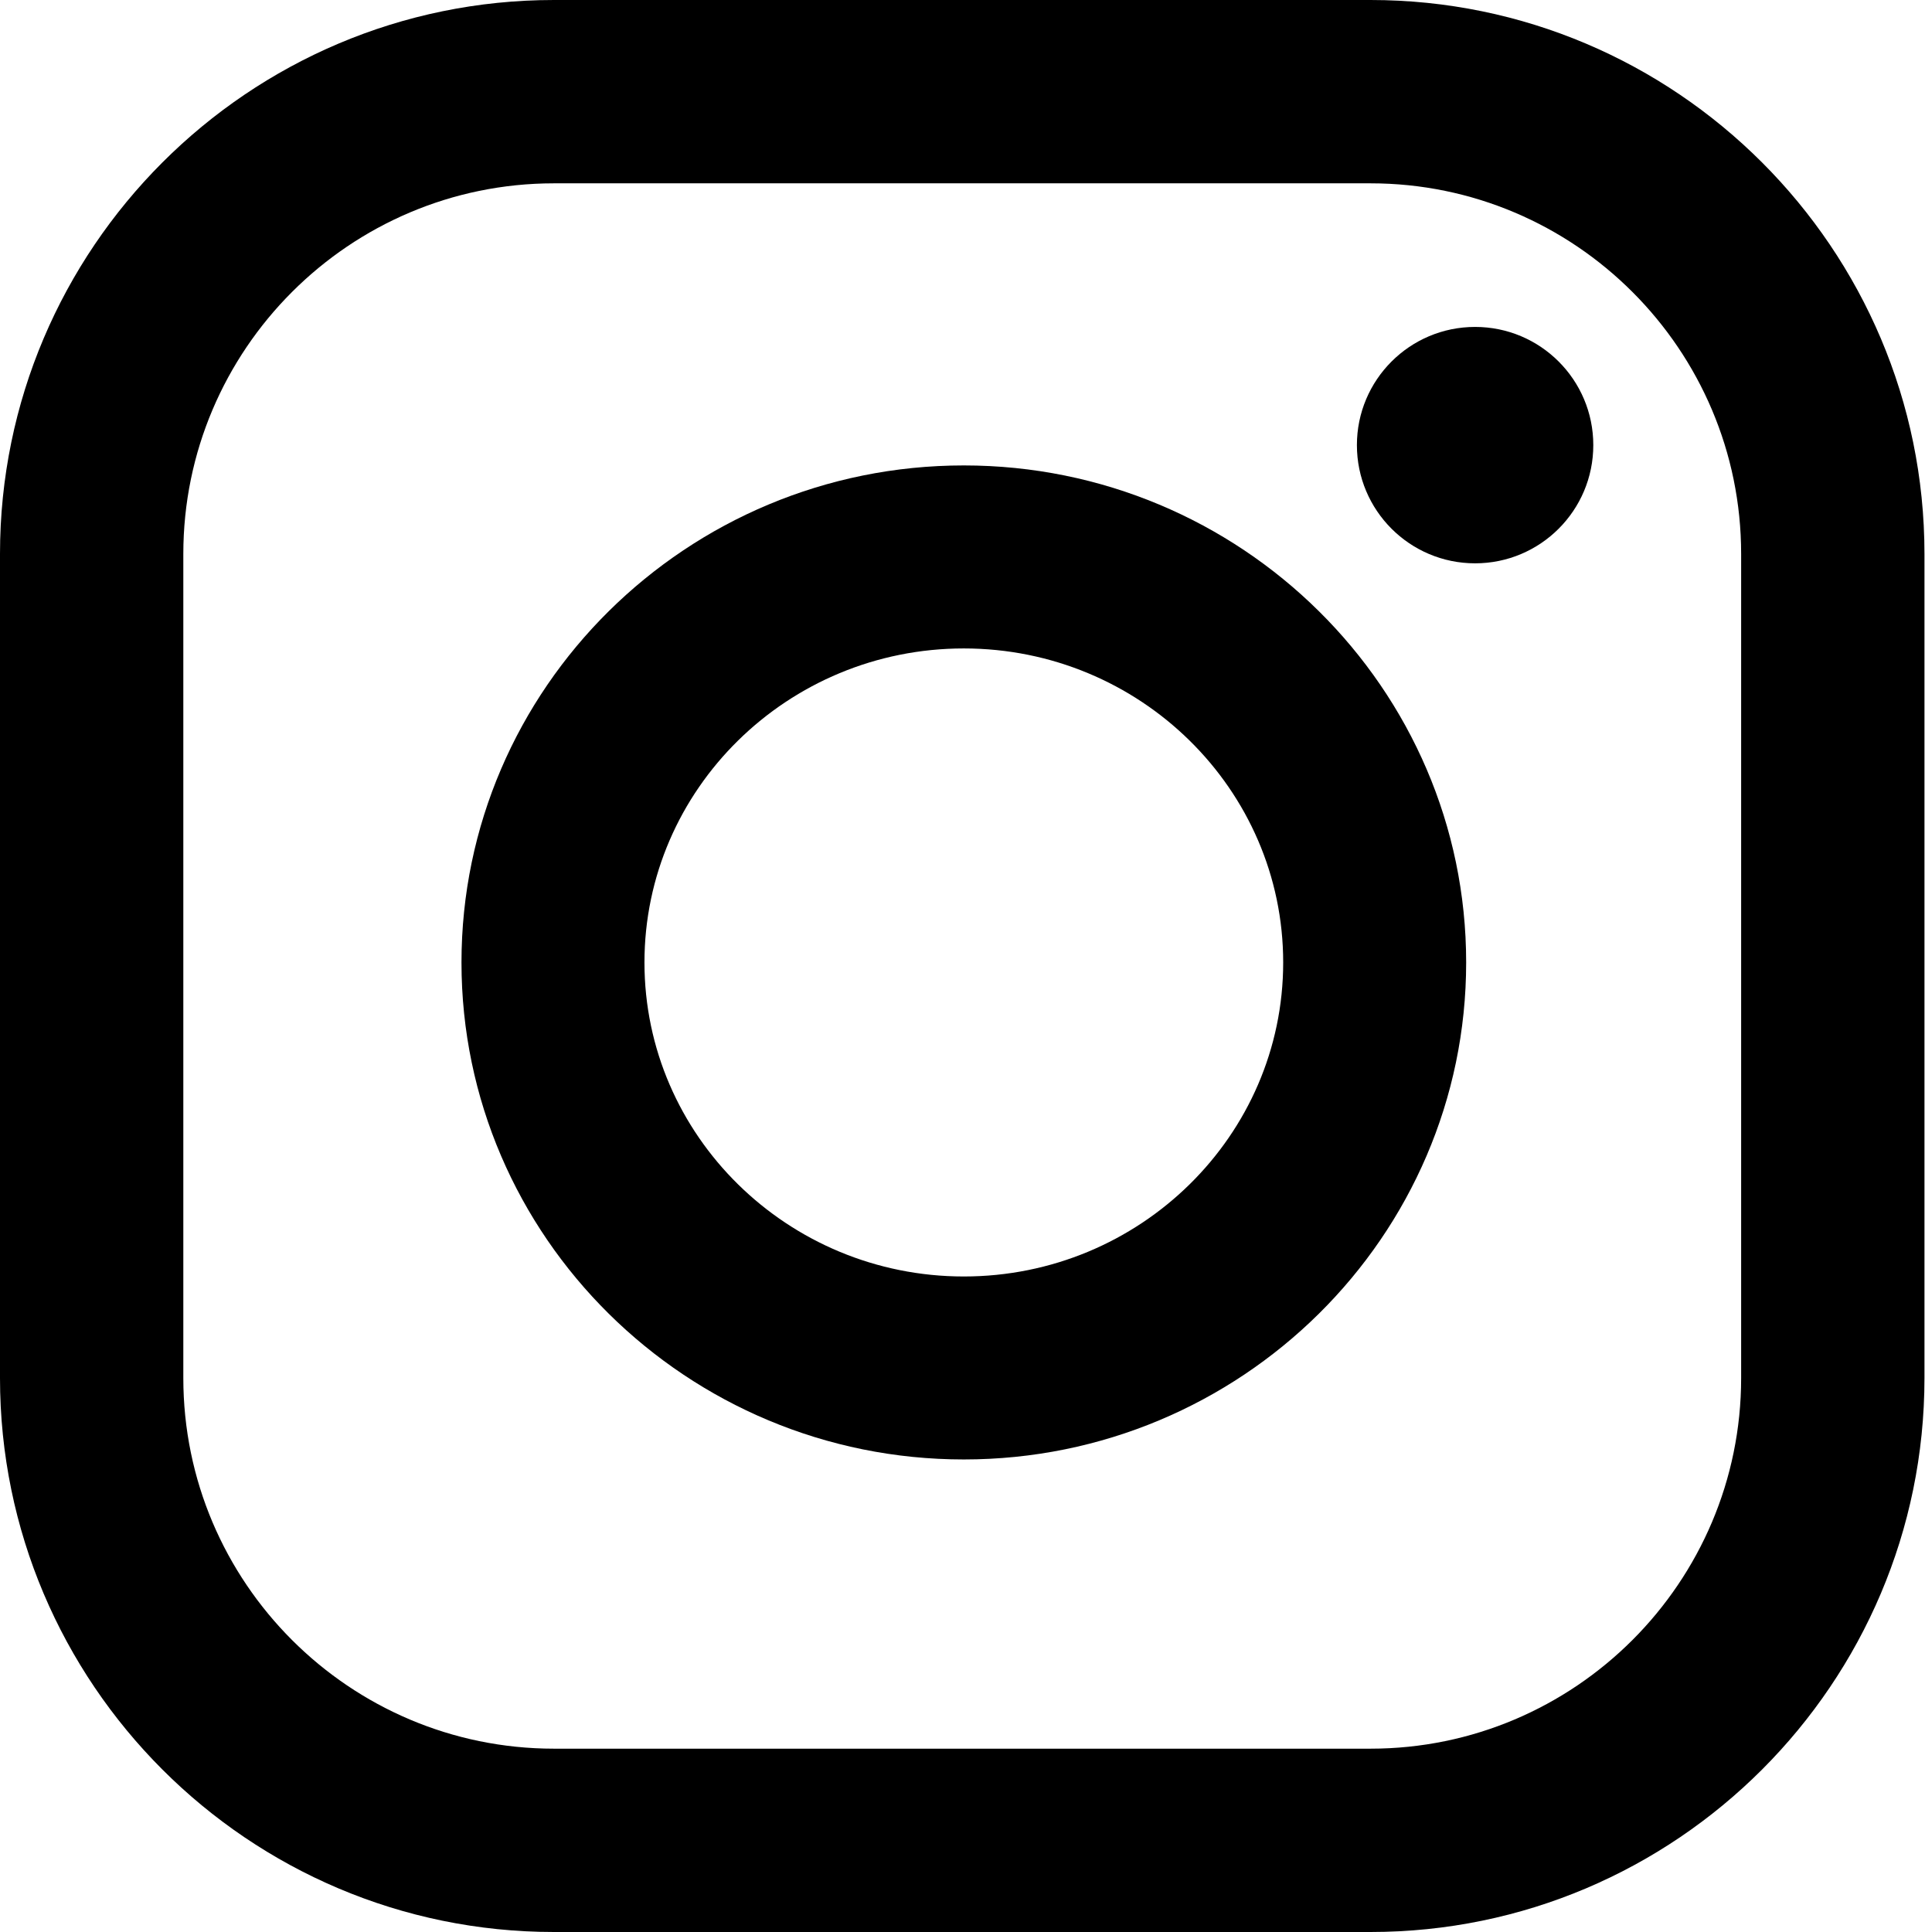
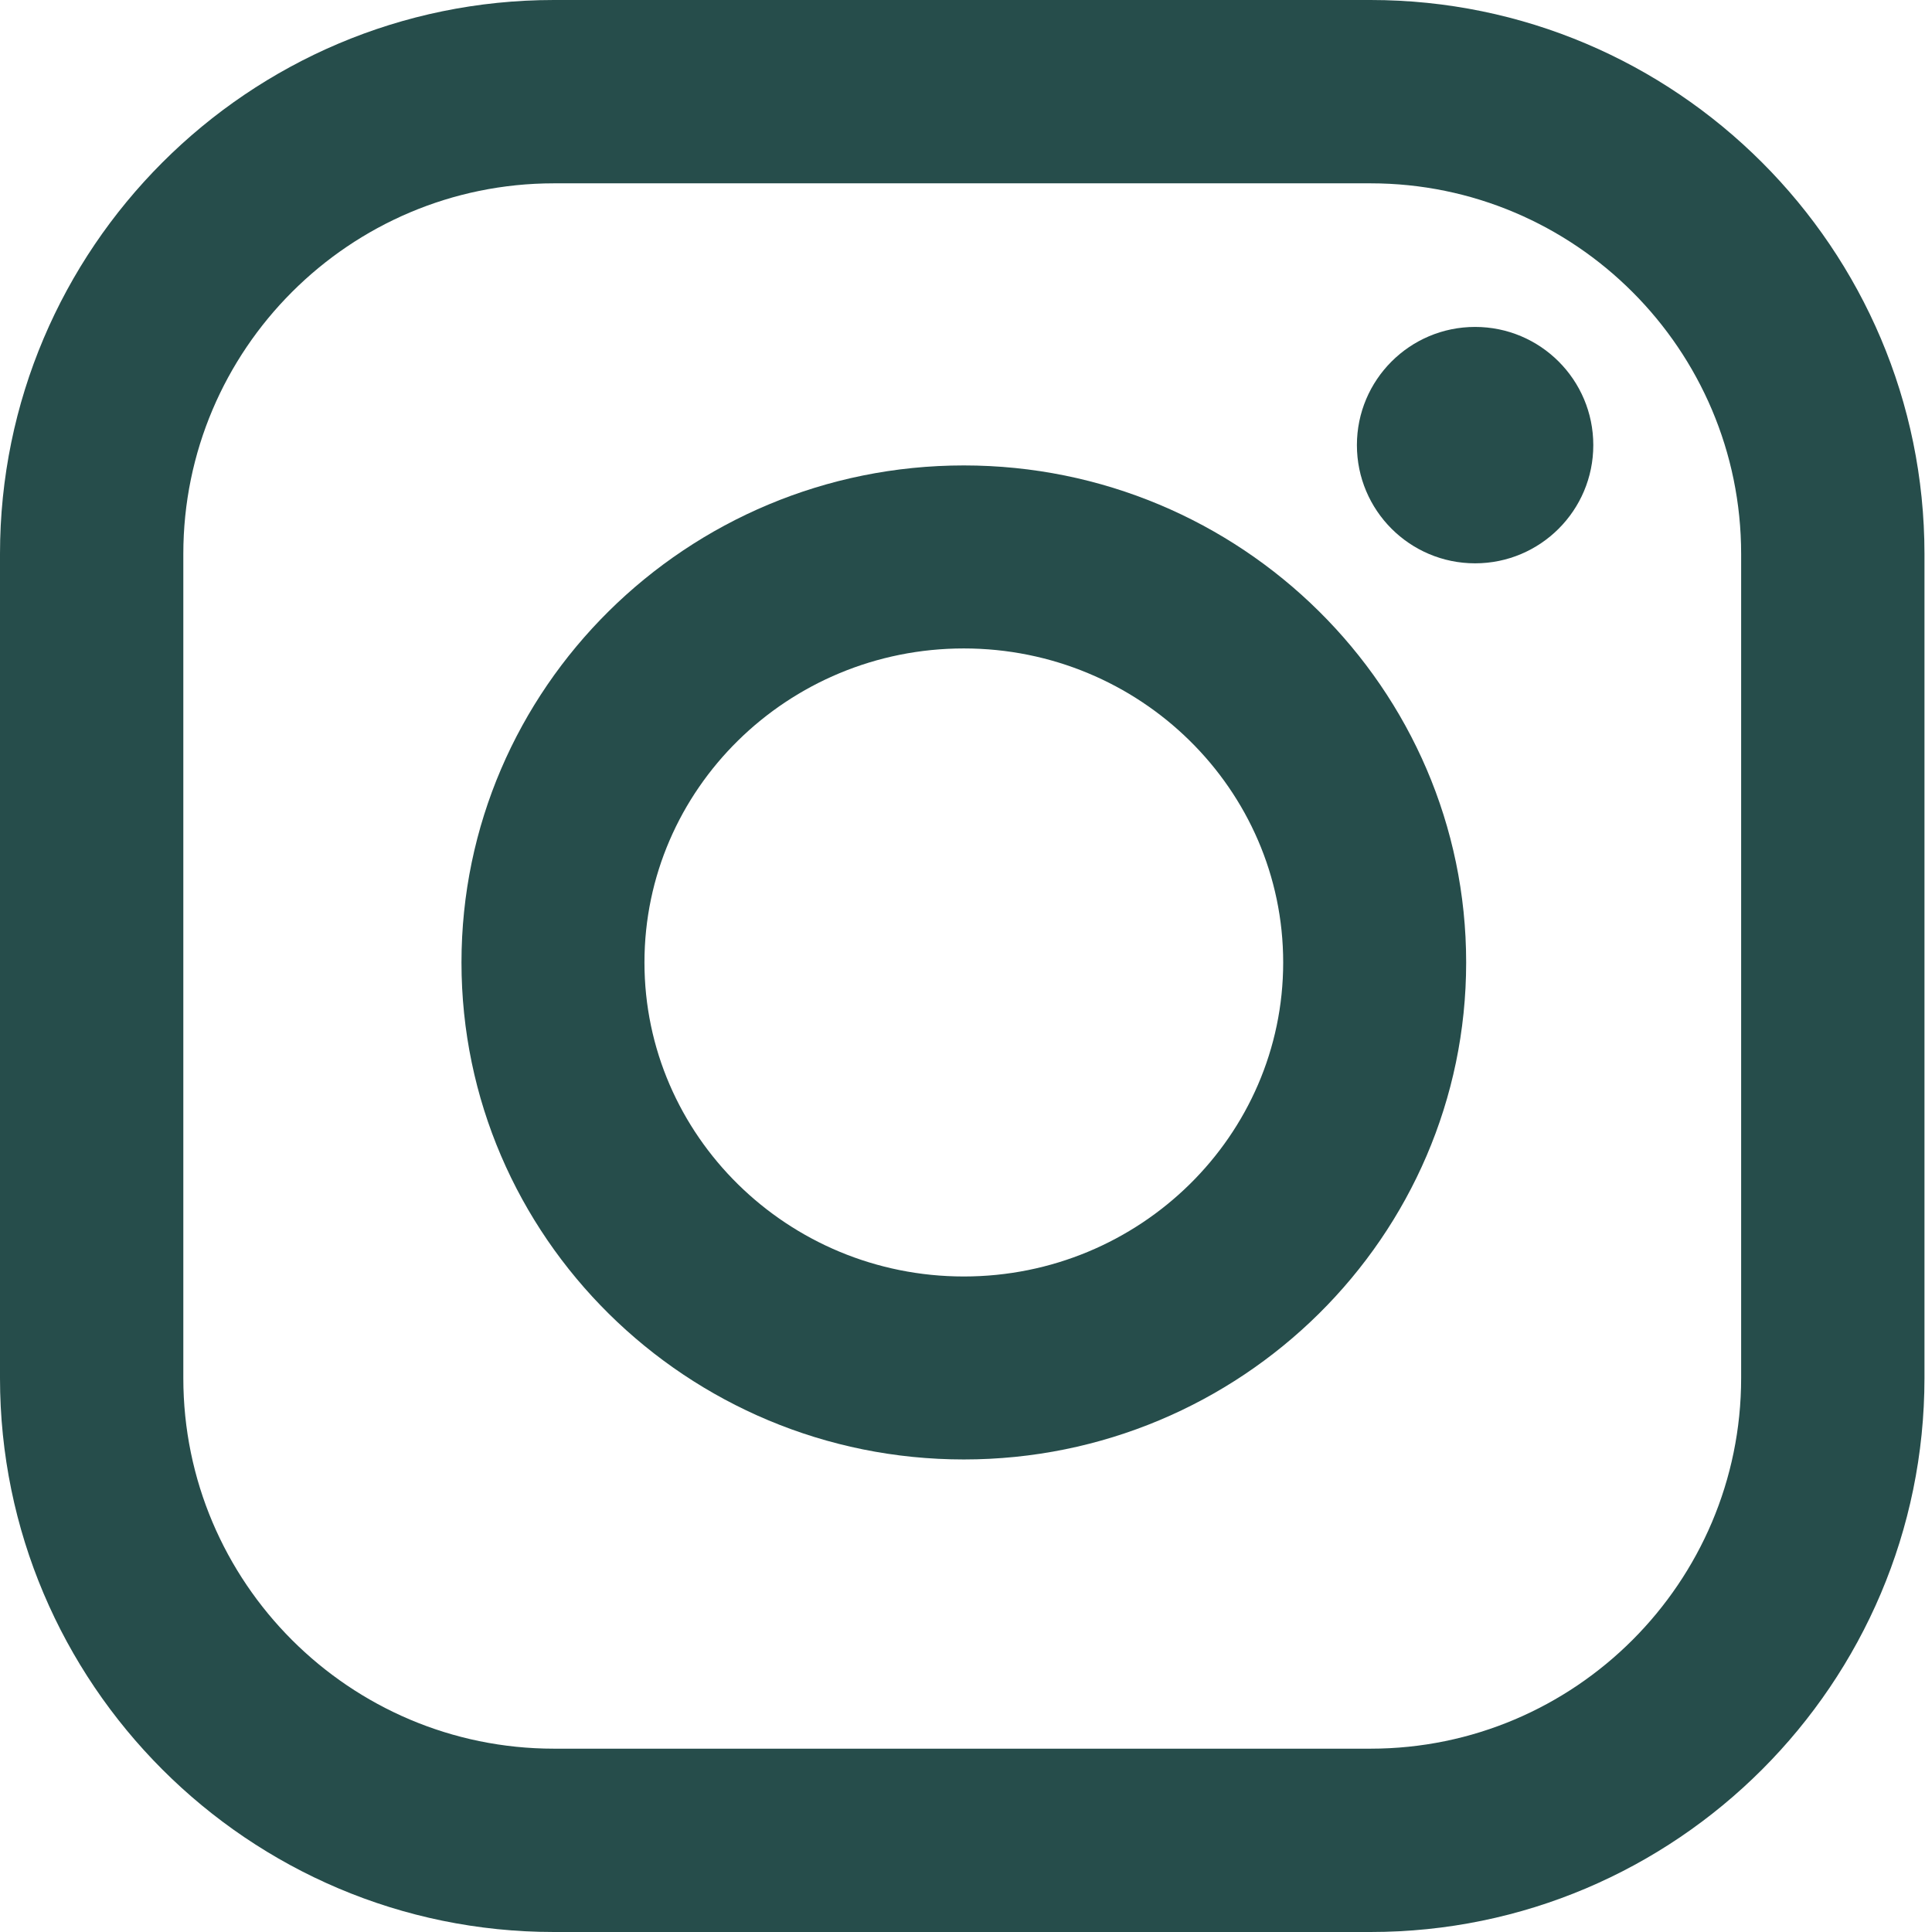
<svg xmlns="http://www.w3.org/2000/svg" version="1.1" id="Layer_1" x="0px" y="0px" viewBox="0 0 61.139 61.377" style="enable-background:new 0 0 61.139 61.377;" xml:space="preserve">
  <g>
-     <path d="M30.62,14.786c-8.799,0-15.959,7.083-15.959,15.79c0,8.706,7.159,15.789,15.959,15.789c8.799,0,15.959-7.083,15.959-15.789   C46.579,21.869,39.419,14.786,30.62,14.786z M30.62,40.552c-5.595,0-10.146-4.476-10.146-9.976c0-5.501,4.551-9.976,10.146-9.976   c5.594,0,10.146,4.475,10.146,9.976S36.215,40.552,30.62,40.552z" />
-     <path d="M43.541,0H17.598C7.895,0,0,7.894,0,17.598v26.181c0,9.703,7.894,17.598,17.598,17.598h25.943   c9.704,0,17.598-7.895,17.598-17.598V17.598C61.139,7.895,53.245,0,43.541,0z M55.315,43.779c0,6.492-5.282,11.774-11.774,11.774   H17.598c-6.492,0-11.774-5.282-11.774-11.774V17.598c0-6.492,5.282-11.774,11.774-11.774v0h25.943   c6.492,0,11.774,5.282,11.774,11.774V43.779z" />
-     <circle cx="46.863" cy="14.141" r="3.755" />
+     <path fill="#264d4b" d="M30.62,14.786c-8.799,0-15.959,7.083-15.959,15.79c0,8.706,7.159,15.789,15.959,15.789c8.799,0,15.959-7.083,15.959-15.789   C46.579,21.869,39.419,14.786,30.62,14.786z M30.62,40.552c-5.595,0-10.146-4.476-10.146-9.976c0-5.501,4.551-9.976,10.146-9.976   c5.594,0,10.146,4.475,10.146,9.976S36.215,40.552,30.62,40.552z" />
+     <path fill="#264d4b" d="M43.541,0H17.598C7.895,0,0,7.894,0,17.598v26.181c0,9.703,7.894,17.598,17.598,17.598h25.943   c9.704,0,17.598-7.895,17.598-17.598V17.598C61.139,7.895,53.245,0,43.541,0z M55.315,43.779c0,6.492-5.282,11.774-11.774,11.774   H17.598c-6.492,0-11.774-5.282-11.774-11.774V17.598c0-6.492,5.282-11.774,11.774-11.774v0h25.943   c6.492,0,11.774,5.282,11.774,11.774V43.779z" />
+     <circle fill="#264d4b" cx="46.863" cy="14.141" r="3.755" />
  </g>
</svg>
